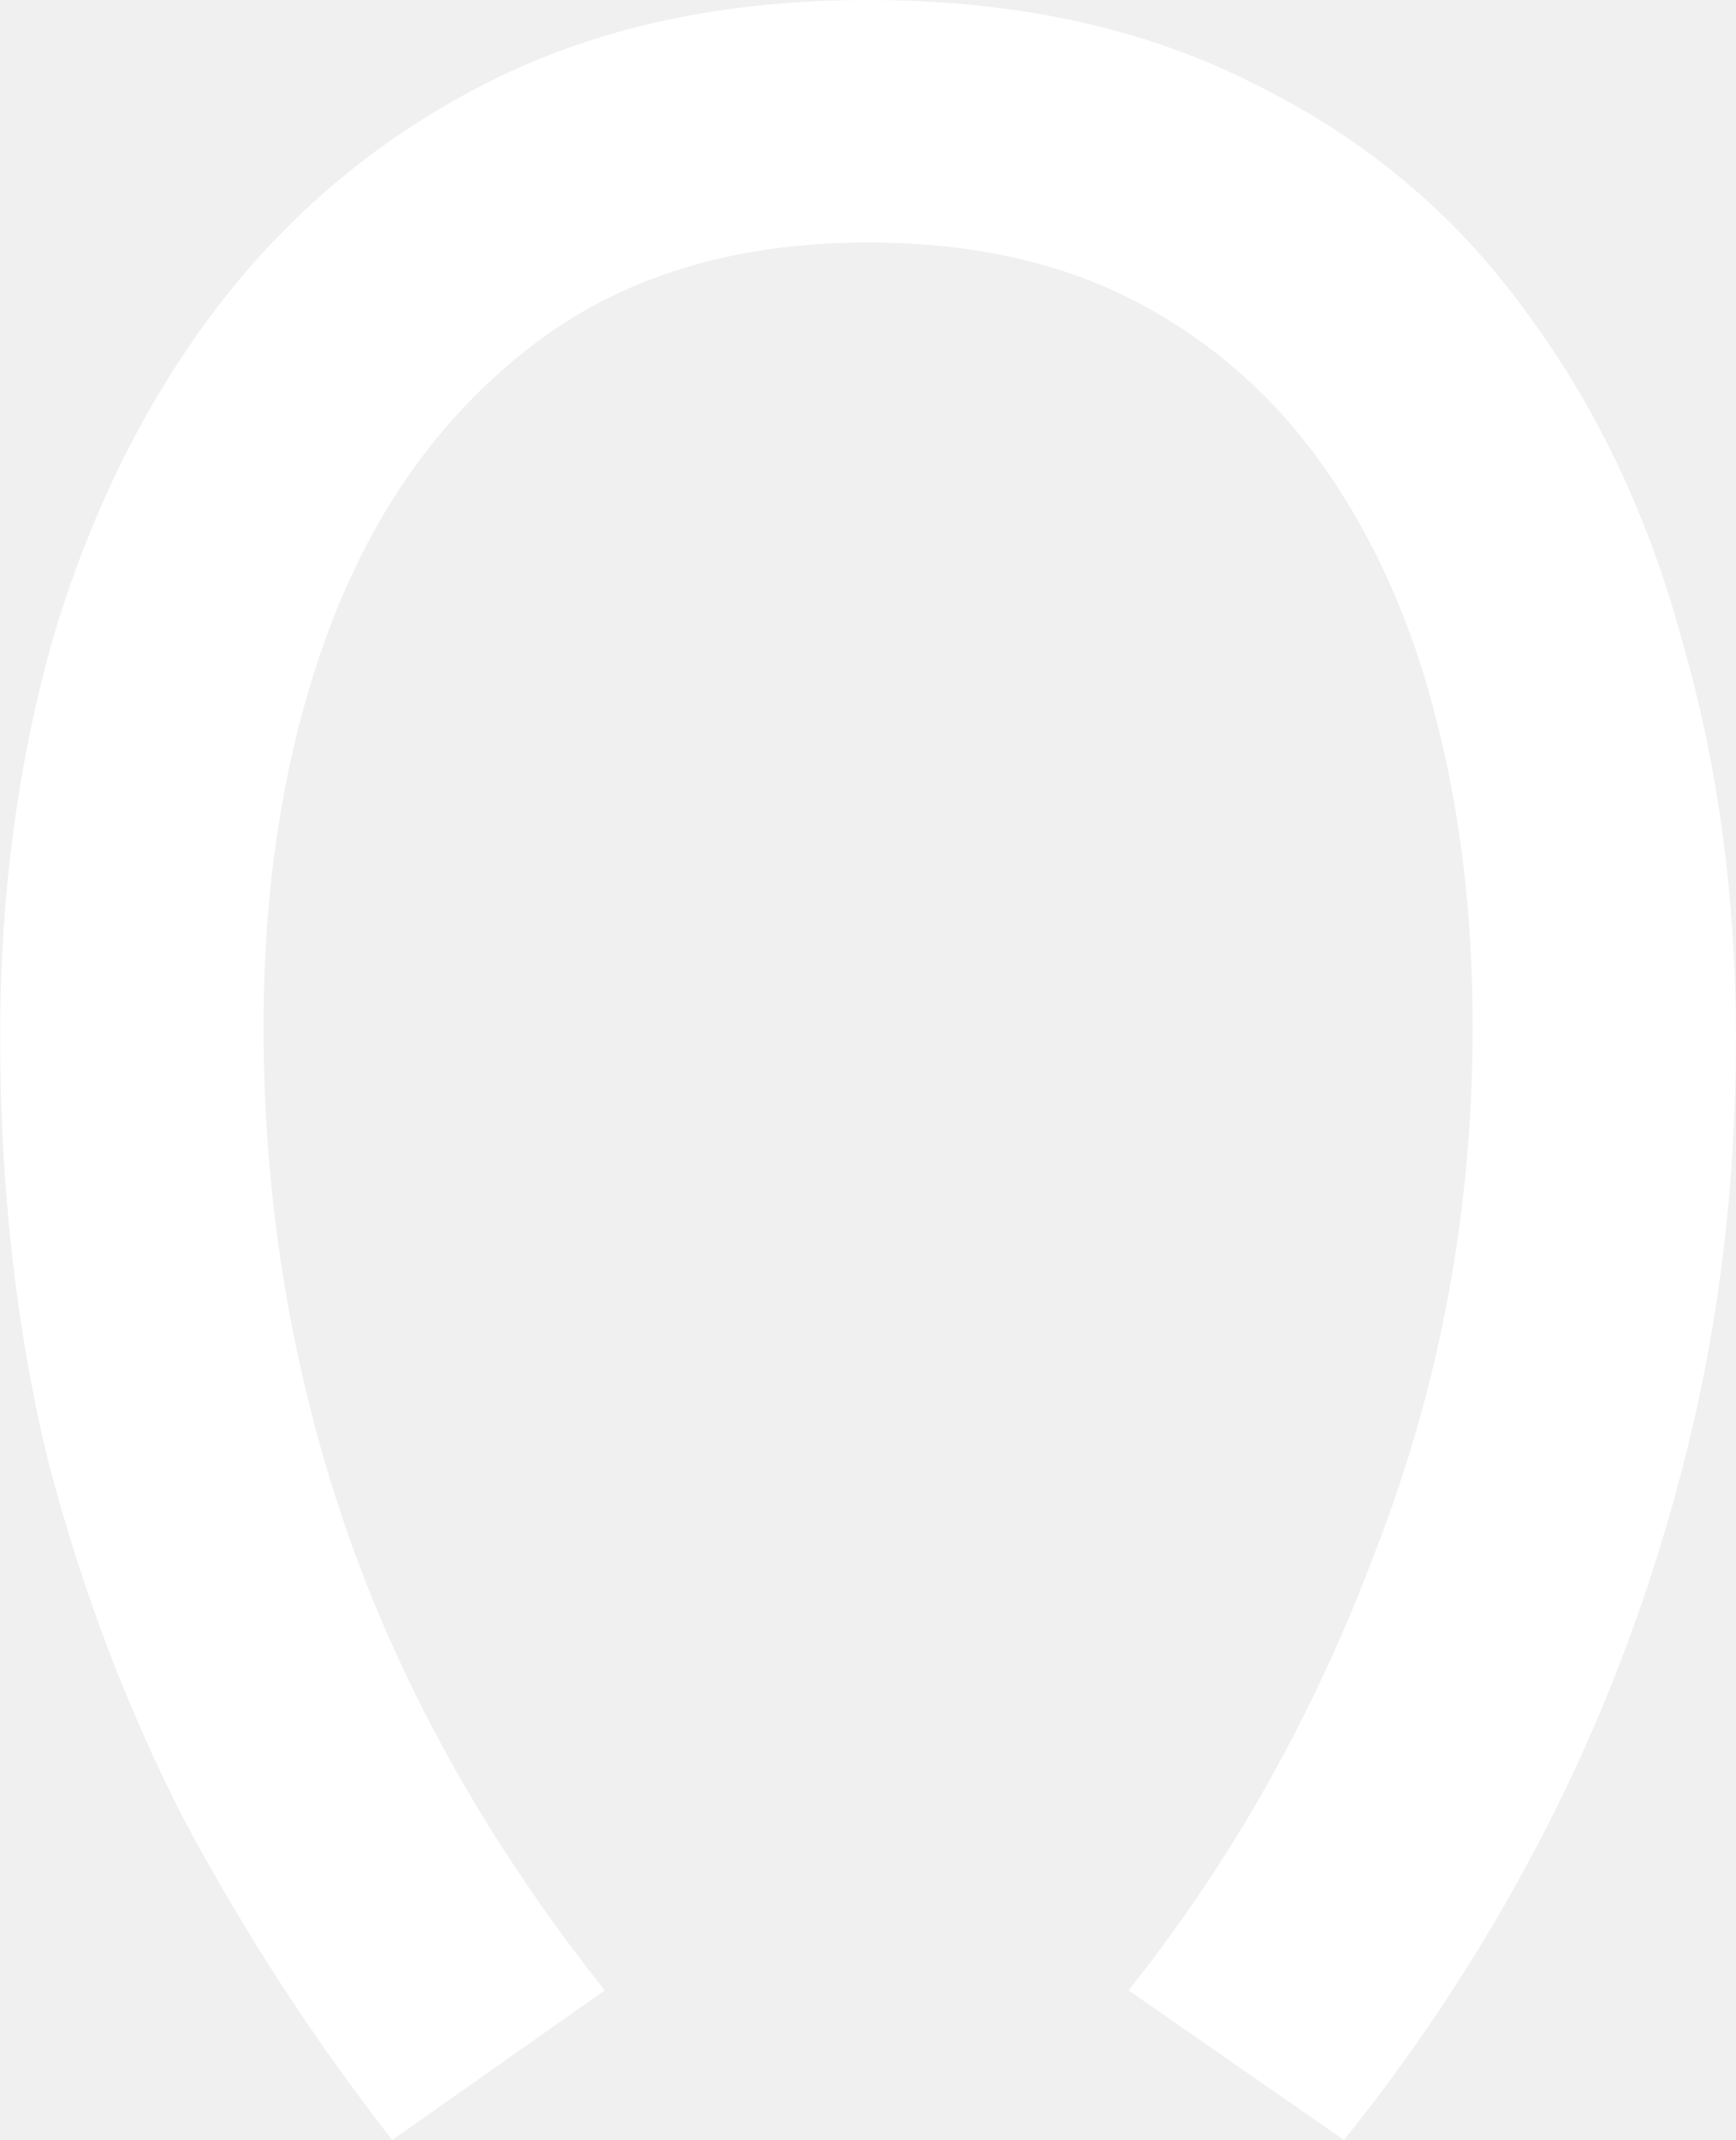
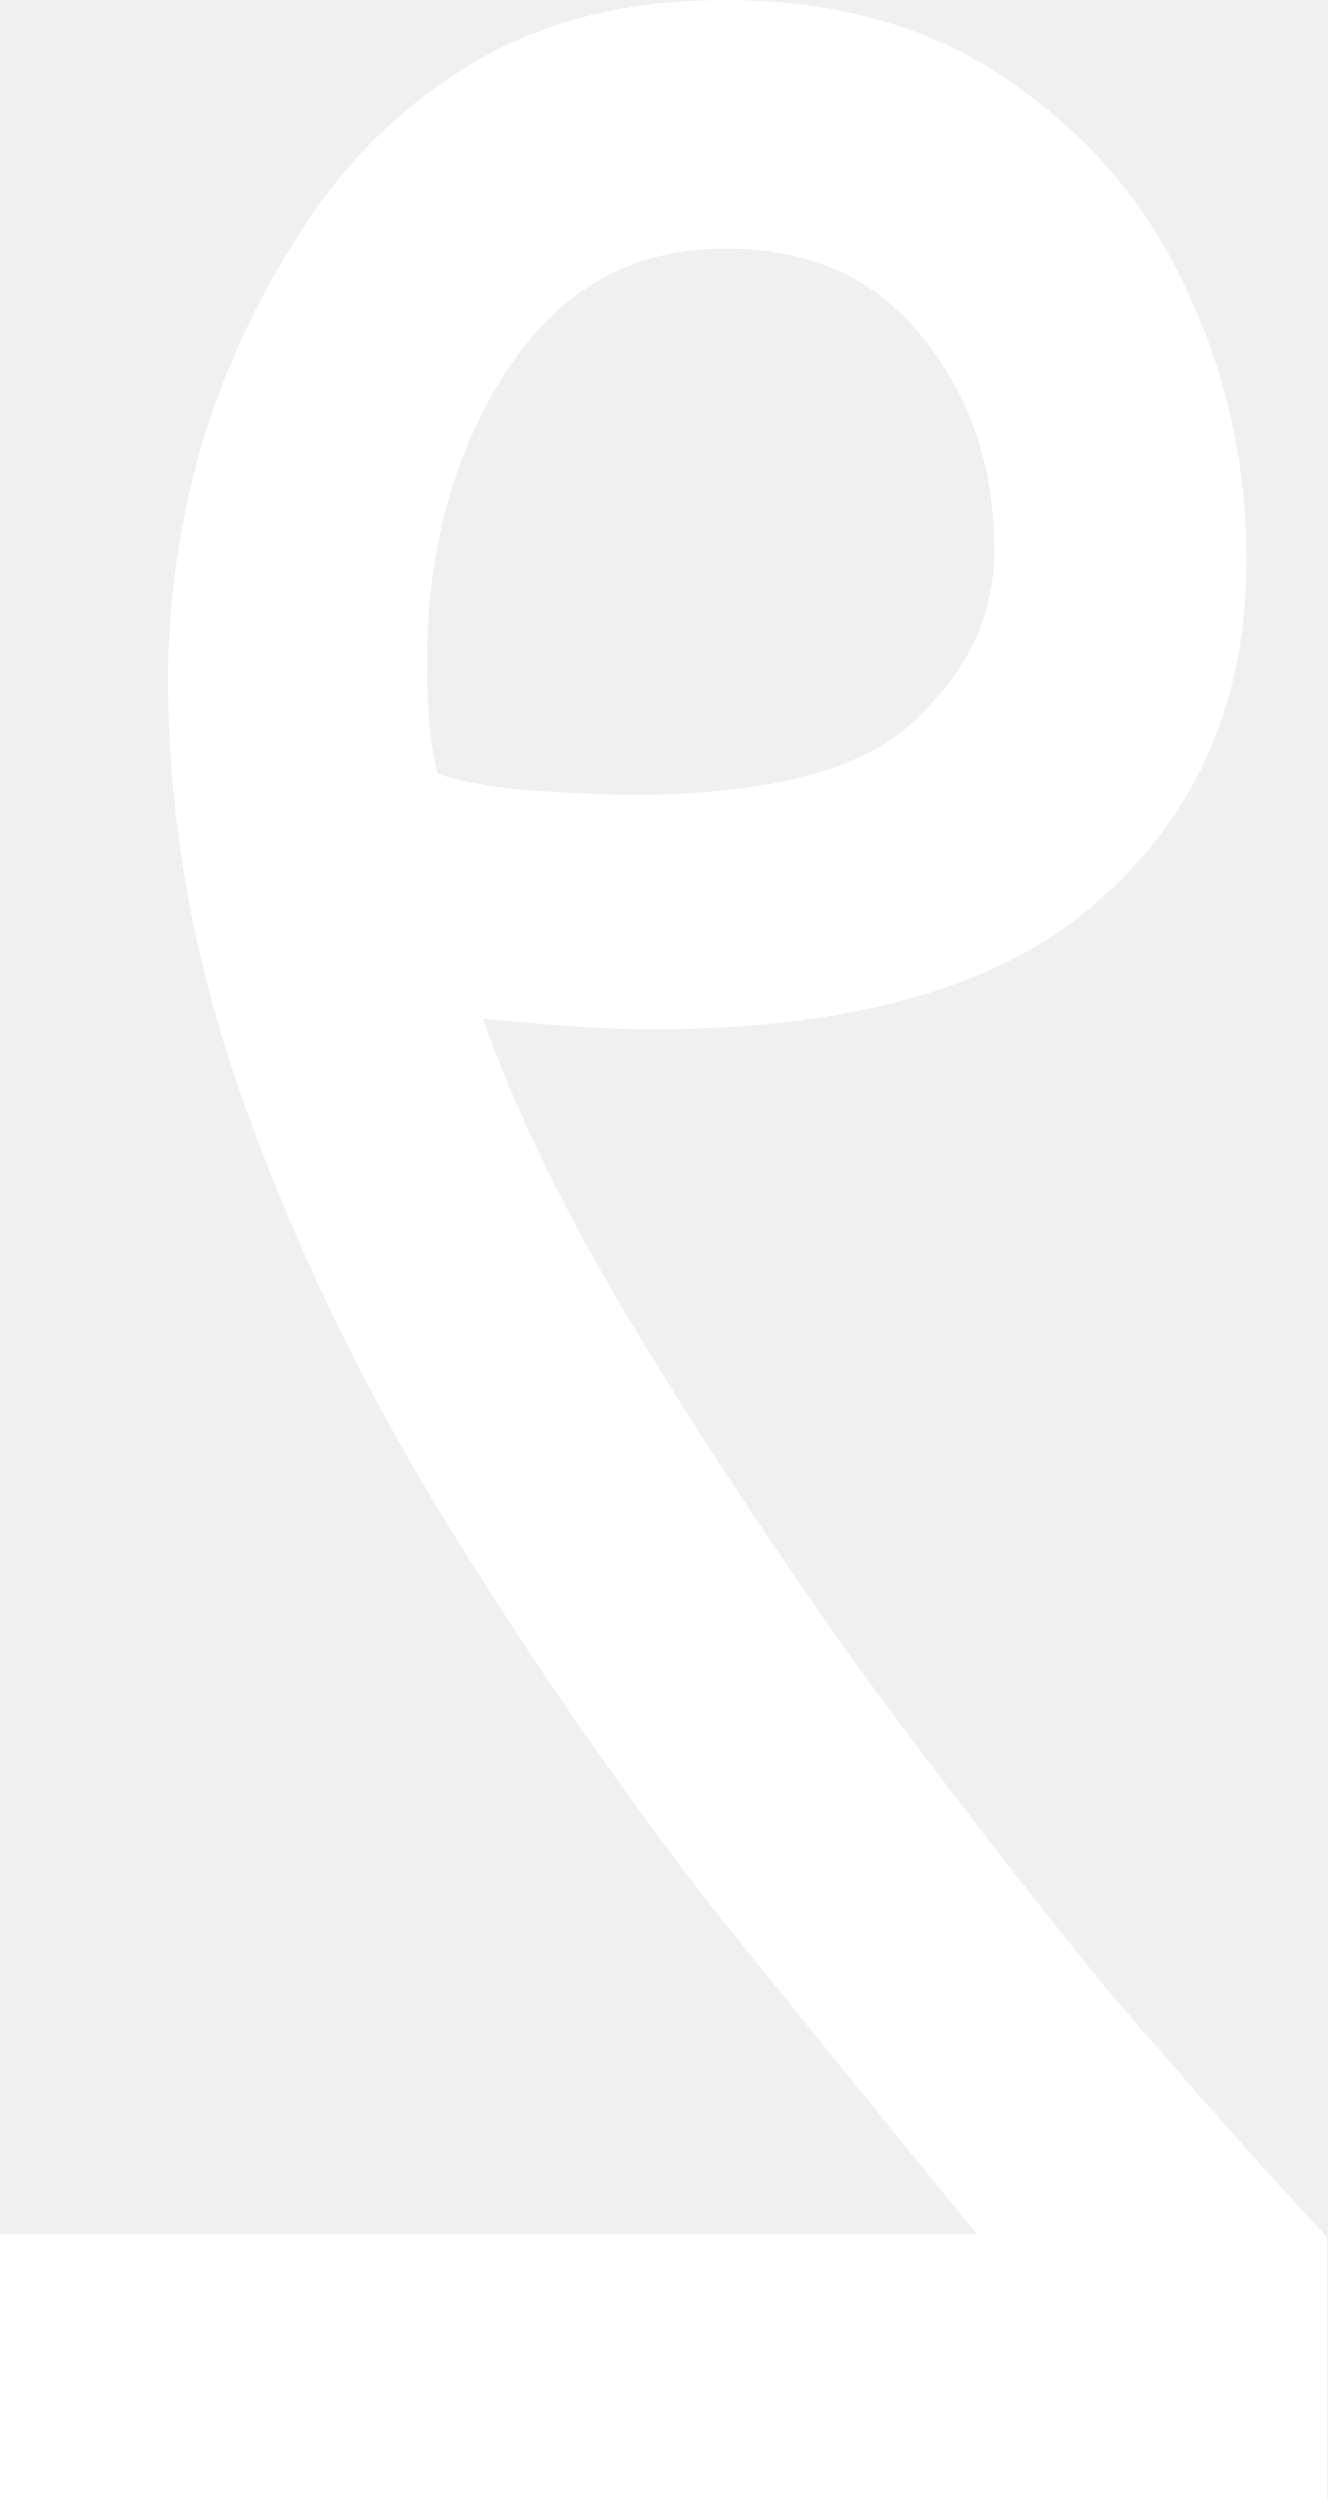
- <svg xmlns="http://www.w3.org/2000/svg" width="20.461mm" height="25.224mm" version="1.1" viewBox="0 0 20.461 25.224">
-   <g transform="translate(-34.622 -38.523)">
-     <g stroke-width=".265" aria-label="೧">
-       <path fill="white" d="m44.852 38.523q2.611 0 4.551 0.988 1.94 0.953 3.175 2.646 1.27 1.693 1.87 3.916 0.635 2.187 0.635 4.692 0 2.505-0.564 4.798-0.564 2.293-1.587 4.339-1.023 2.046-2.469 3.845l-2.54-1.764q1.834-2.293 2.928-5.221 1.129-2.928 1.129-6.138 0-1.94-0.423-3.598-0.423-1.693-1.305-2.963-0.882-1.27-2.223-1.976-1.341-0.706-3.175-0.706-2.399 0-3.986 1.235-1.587 1.235-2.364 3.316-0.776 2.081-0.776 4.692 0 3.104 0.988 5.962 0.988 2.822 3.034 5.397l-2.505 1.764q-1.376-1.764-2.434-3.739-1.023-1.976-1.623-4.269-0.564-2.328-0.564-5.009 0-2.505 0.635-4.727 0.67-2.223 1.94-3.881 1.305-1.693 3.21-2.646 1.905-0.953 4.445-0.953z" />
+ <svg xmlns="http://www.w3.org/2000/svg" width="13.37mm" height="25.188mm" version="1.1" viewBox="0 0 13.37 25.188">
+   <g transform="translate(-37.283 -16.948)">
+     <g stroke-width=".265" aria-label="Å">
+       <g stroke-width=".07" aria-label="ࡂ">
+         <path fill="white" d="m37.283 42.136v-2.681h9.842q-1.27-1.552-2.716-3.351-1.411-1.834-2.646-3.845-1.235-2.011-2.011-4.163-0.776-2.152-0.776-4.304 0-1.129 0.318-2.293 0.353-1.199 1.023-2.223 0.67-1.058 1.729-1.693 1.058-0.635 2.54-0.635 1.693 0 2.857 0.811 1.199 0.811 1.799 2.117 0.6 1.27 0.6 2.716 0 2.117-1.482 3.422-1.446 1.305-4.516 1.305-0.353 0-0.847-0.035-0.459-0.035-0.847-0.071 0.494 1.411 1.517 3.104 1.023 1.693 2.258 3.422 1.27 1.729 2.505 3.245 1.27 1.482 2.223 2.505v2.646zm6.35-17.18q2.081 0 2.857-0.741 0.811-0.741 0.811-1.729 0-1.235-0.706-2.117-0.706-0.917-2.011-0.917-1.411 0-2.223 1.27-0.776 1.235-0.776 2.893 0 0.706 0.106 1.129 0.423 0.141 1.058 0.176 0.635 0.035 0.882 0.035z" />
+       </g>
    </g>
  </g>
</svg>
